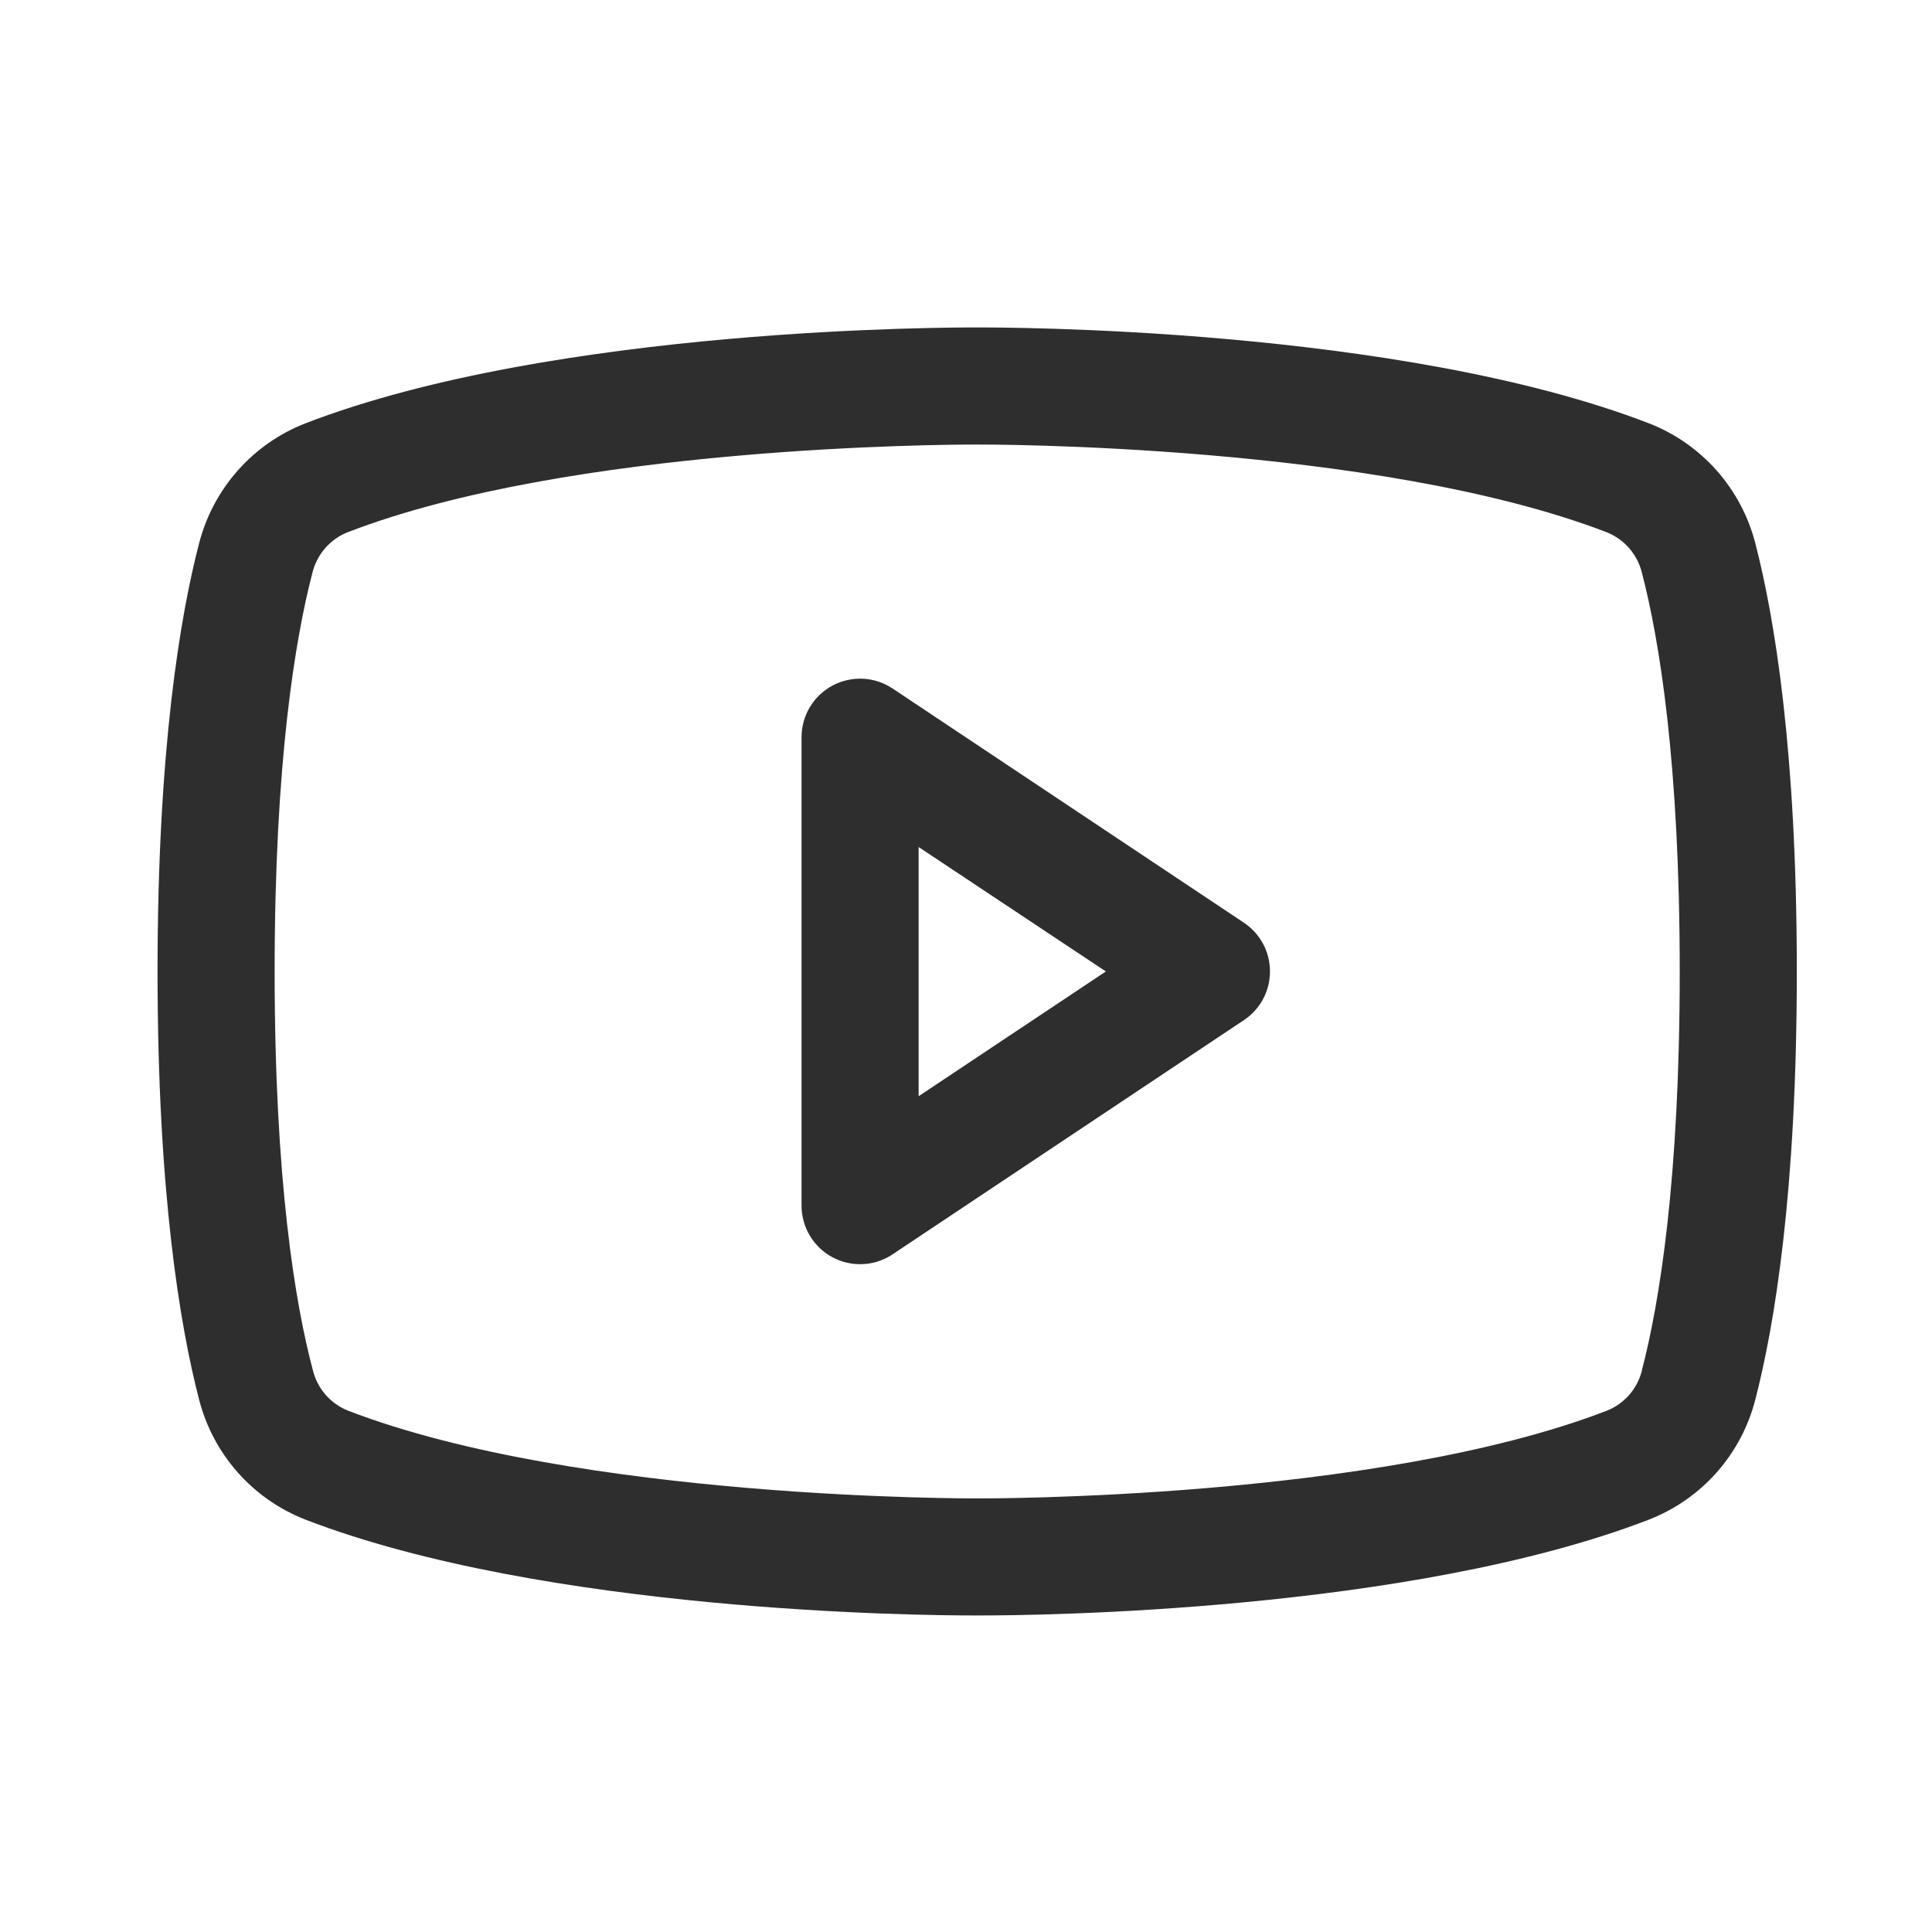
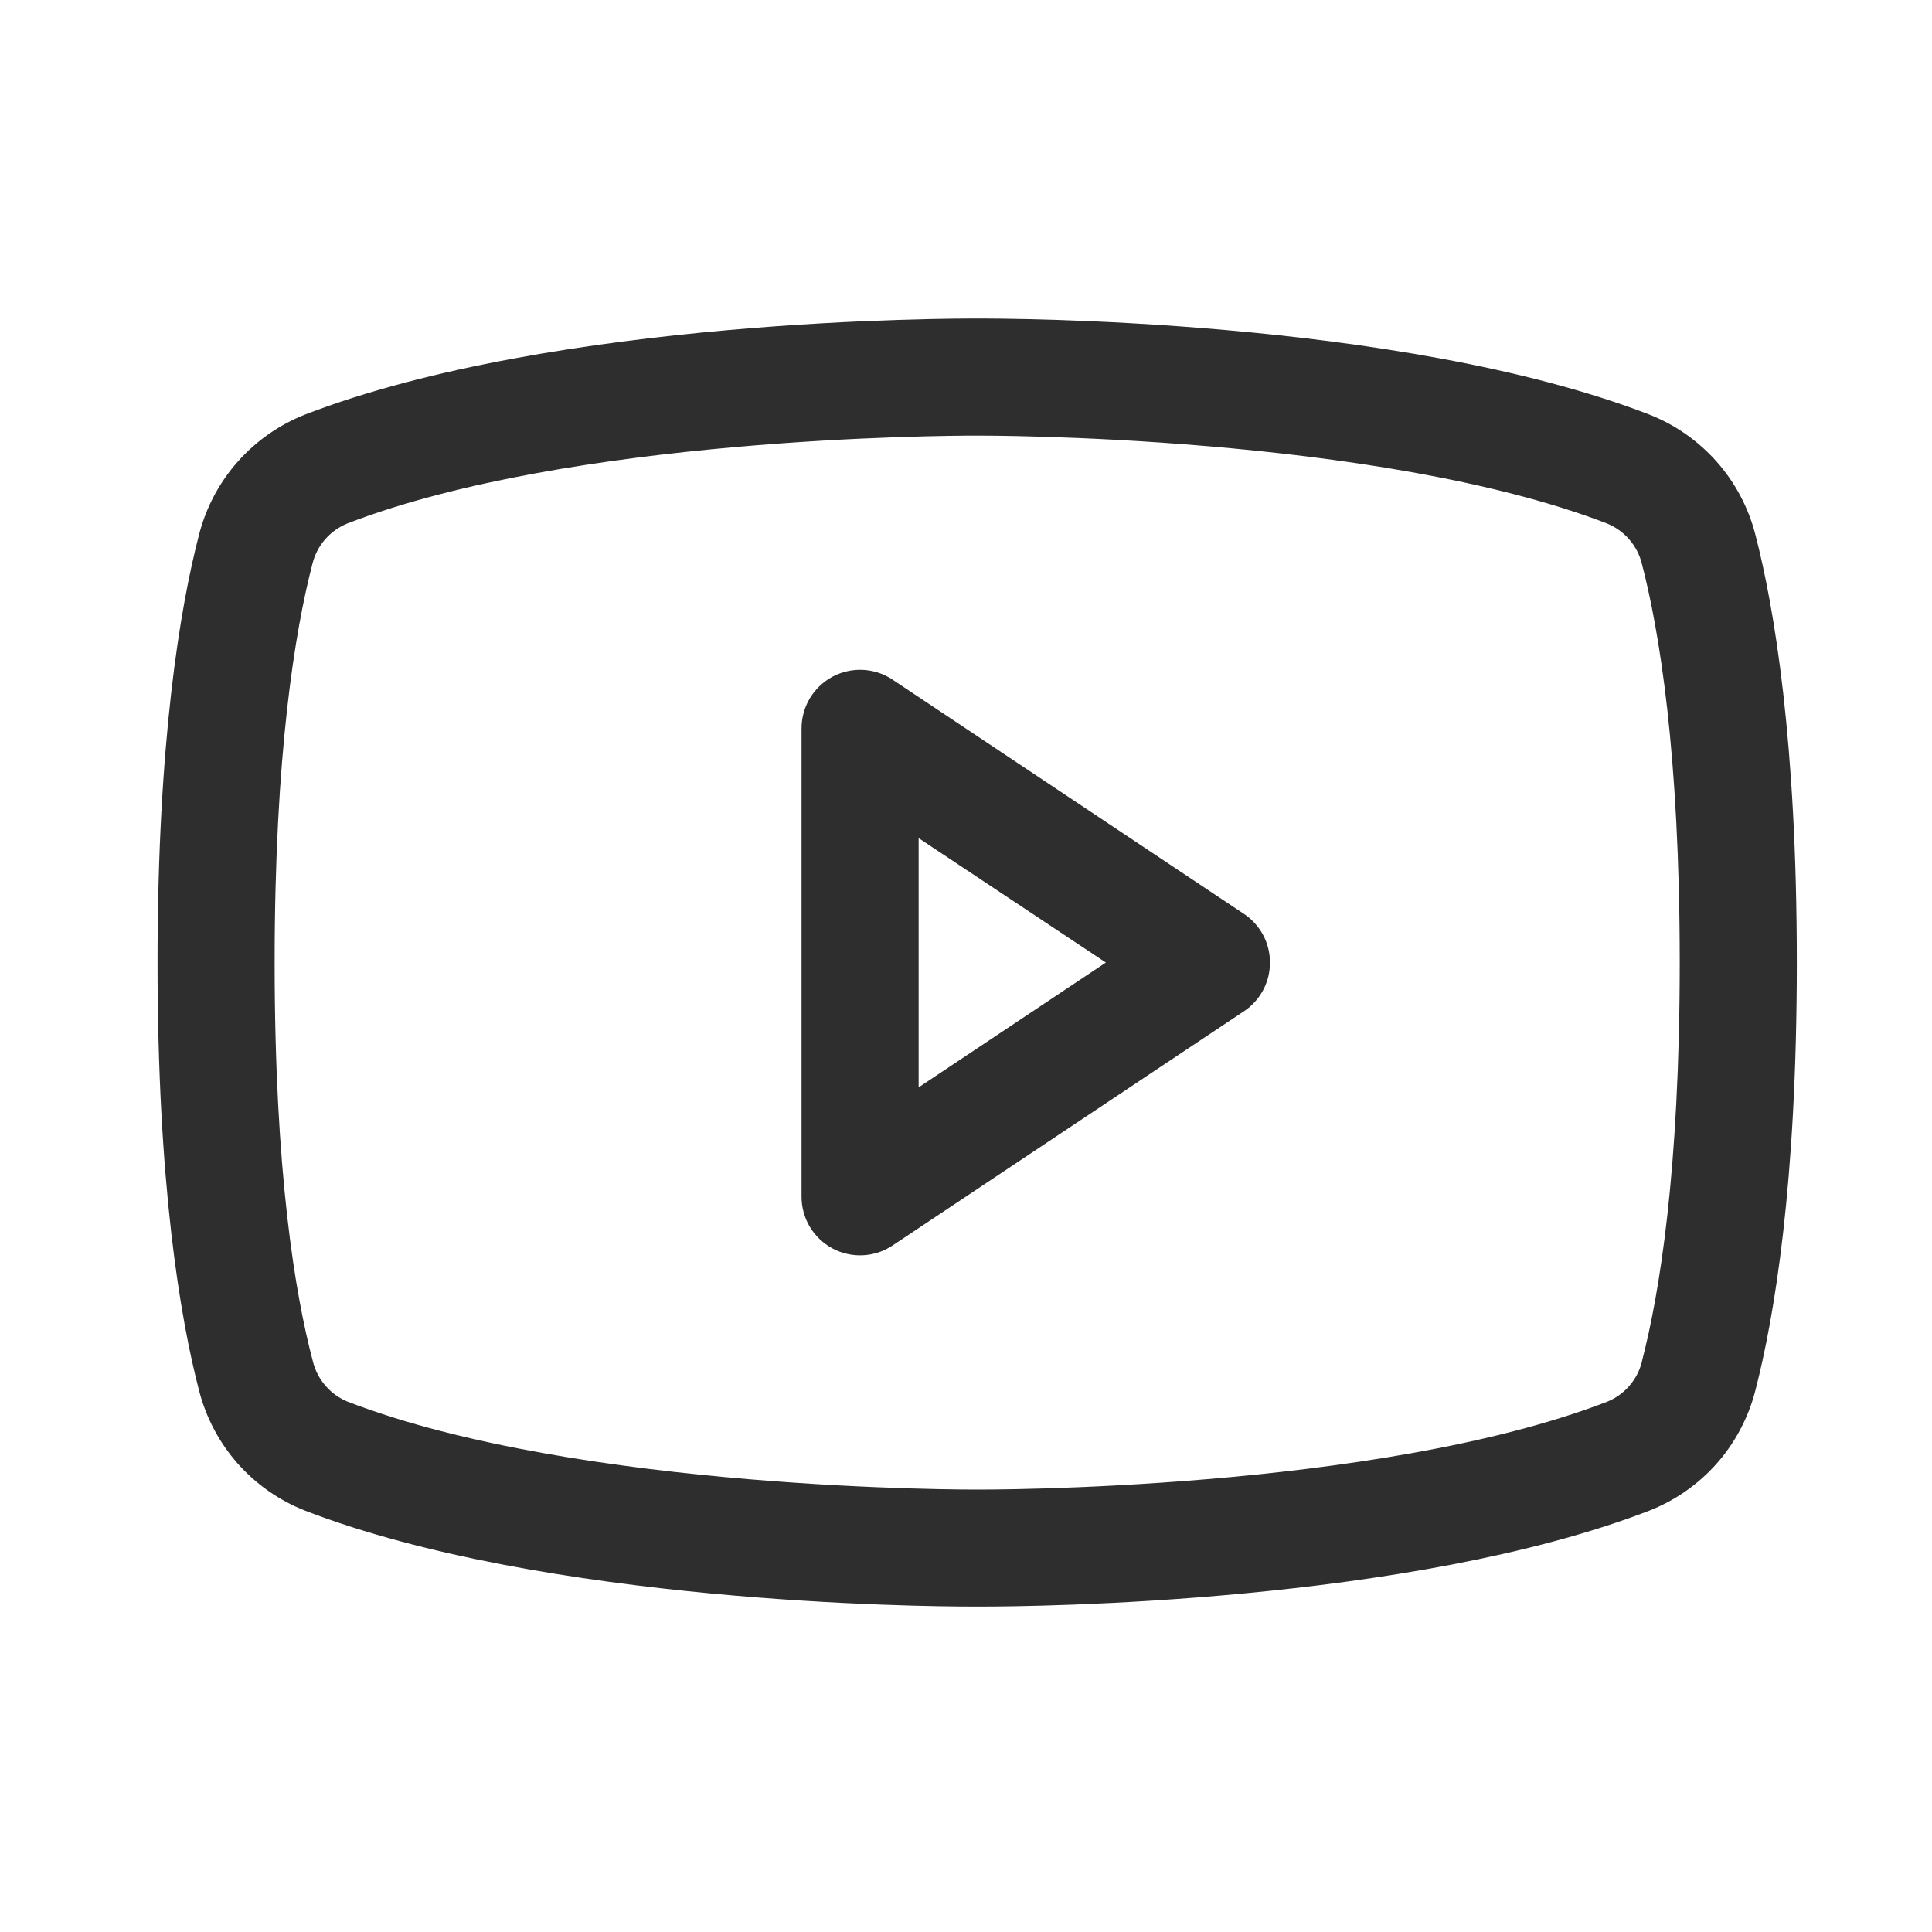
<svg xmlns="http://www.w3.org/2000/svg" width="33" height="33" viewBox="0 0 33 33" fill="none">
-   <path d="M21.246 15.76L15.246 11.76C15.096 11.66 14.921 11.602 14.74 11.593C14.559 11.585 14.379 11.625 14.219 11.71C14.06 11.796 13.926 11.923 13.833 12.079C13.74 12.234 13.691 12.412 13.691 12.593V20.593C13.691 20.774 13.74 20.952 13.833 21.107C13.926 21.262 14.06 21.39 14.219 21.475C14.379 21.561 14.559 21.601 14.74 21.592C14.921 21.584 15.096 21.526 15.246 21.425L21.246 17.425C21.384 17.334 21.496 17.21 21.574 17.065C21.652 16.92 21.692 16.758 21.692 16.593C21.692 16.428 21.652 16.266 21.574 16.121C21.496 15.975 21.384 15.852 21.246 15.76ZM15.691 18.724V14.468L18.889 16.593L15.691 18.724ZM29.983 9.283C29.865 8.822 29.639 8.396 29.324 8.039C29.009 7.683 28.614 7.406 28.171 7.233C23.886 5.578 17.066 5.593 16.691 5.593C16.316 5.593 9.496 5.578 5.211 7.233C4.769 7.406 4.373 7.683 4.059 8.039C3.744 8.396 3.518 8.822 3.4 9.283C3.076 10.53 2.691 12.81 2.691 16.593C2.691 20.375 3.076 22.655 3.4 23.903C3.518 24.364 3.743 24.79 4.058 25.147C4.373 25.504 4.768 25.78 5.211 25.954C9.316 27.538 15.741 27.593 16.609 27.593H16.774C17.641 27.593 24.07 27.538 28.171 25.954C28.614 25.78 29.01 25.504 29.325 25.147C29.64 24.79 29.865 24.364 29.983 23.903C30.306 22.653 30.691 20.375 30.691 16.593C30.691 12.81 30.306 10.53 29.983 9.283ZM28.046 23.408C28.008 23.561 27.934 23.703 27.831 23.823C27.727 23.942 27.597 24.035 27.45 24.094C23.494 25.622 16.765 25.594 16.7 25.594H16.691C16.624 25.594 9.9 25.619 5.941 24.094C5.795 24.035 5.664 23.942 5.561 23.823C5.457 23.703 5.383 23.561 5.345 23.408C5.041 22.267 4.691 20.164 4.691 16.593C4.691 13.021 5.041 10.919 5.336 9.784C5.374 9.63 5.447 9.487 5.551 9.366C5.655 9.246 5.786 9.152 5.933 9.093C9.748 7.619 16.14 7.593 16.664 7.593H16.698C16.765 7.593 23.495 7.57 27.448 9.093C27.594 9.152 27.725 9.245 27.828 9.364C27.932 9.484 28.006 9.626 28.044 9.779C28.341 10.919 28.691 13.021 28.691 16.593C28.691 20.164 28.341 22.267 28.046 23.401V23.408Z" fill="#2E2E2E" />
+   <path d="M21.246 15.609L15.246 11.609C15.096 11.508 14.921 11.451 14.74 11.442C14.559 11.433 14.379 11.474 14.219 11.559C14.06 11.645 13.926 11.772 13.833 11.927C13.74 12.083 13.691 12.26 13.691 12.441V20.441C13.691 20.622 13.74 20.8 13.833 20.956C13.926 21.111 14.06 21.238 14.219 21.324C14.379 21.409 14.559 21.45 14.74 21.441C14.921 21.432 15.096 21.374 15.246 21.274L21.246 17.274C21.384 17.183 21.496 17.059 21.574 16.914C21.652 16.768 21.692 16.606 21.692 16.441C21.692 16.277 21.652 16.114 21.574 15.969C21.496 15.824 21.384 15.7 21.246 15.609ZM15.691 18.573V14.316L18.889 16.441L15.691 18.573ZM29.983 9.131C29.865 8.671 29.639 8.244 29.324 7.888C29.009 7.532 28.614 7.255 28.171 7.081C23.886 5.426 17.066 5.441 16.691 5.441C16.316 5.441 9.496 5.426 5.211 7.081C4.769 7.255 4.373 7.532 4.059 7.888C3.744 8.244 3.518 8.671 3.4 9.131C3.076 10.379 2.691 12.659 2.691 16.441C2.691 20.224 3.076 22.504 3.4 23.751C3.518 24.212 3.743 24.639 4.058 24.996C4.373 25.352 4.768 25.629 5.211 25.803C9.316 27.386 15.741 27.441 16.609 27.441H16.774C17.641 27.441 24.07 27.386 28.171 25.803C28.614 25.629 29.01 25.352 29.325 24.996C29.64 24.639 29.865 24.212 29.983 23.751C30.306 22.501 30.691 20.224 30.691 16.441C30.691 12.659 30.306 10.379 29.983 9.131ZM28.046 23.256C28.008 23.41 27.934 23.552 27.831 23.671C27.727 23.791 27.597 23.884 27.45 23.943C23.494 25.47 16.765 25.443 16.7 25.443H16.691C16.624 25.443 9.9 25.468 5.941 23.943C5.795 23.884 5.664 23.791 5.561 23.671C5.457 23.552 5.383 23.41 5.345 23.256C5.041 22.115 4.691 20.013 4.691 16.441C4.691 12.87 5.041 10.768 5.336 9.633C5.374 9.478 5.447 9.335 5.551 9.215C5.655 9.095 5.786 9.001 5.933 8.941C9.748 7.468 16.14 7.441 16.664 7.441H16.698C16.765 7.441 23.495 7.419 27.448 8.941C27.594 9.001 27.725 9.094 27.828 9.213C27.932 9.332 28.006 9.474 28.044 9.628C28.341 10.768 28.691 12.87 28.691 16.441C28.691 20.013 28.341 22.115 28.046 23.25V23.256Z" fill="#2E2E2E" />
</svg>
